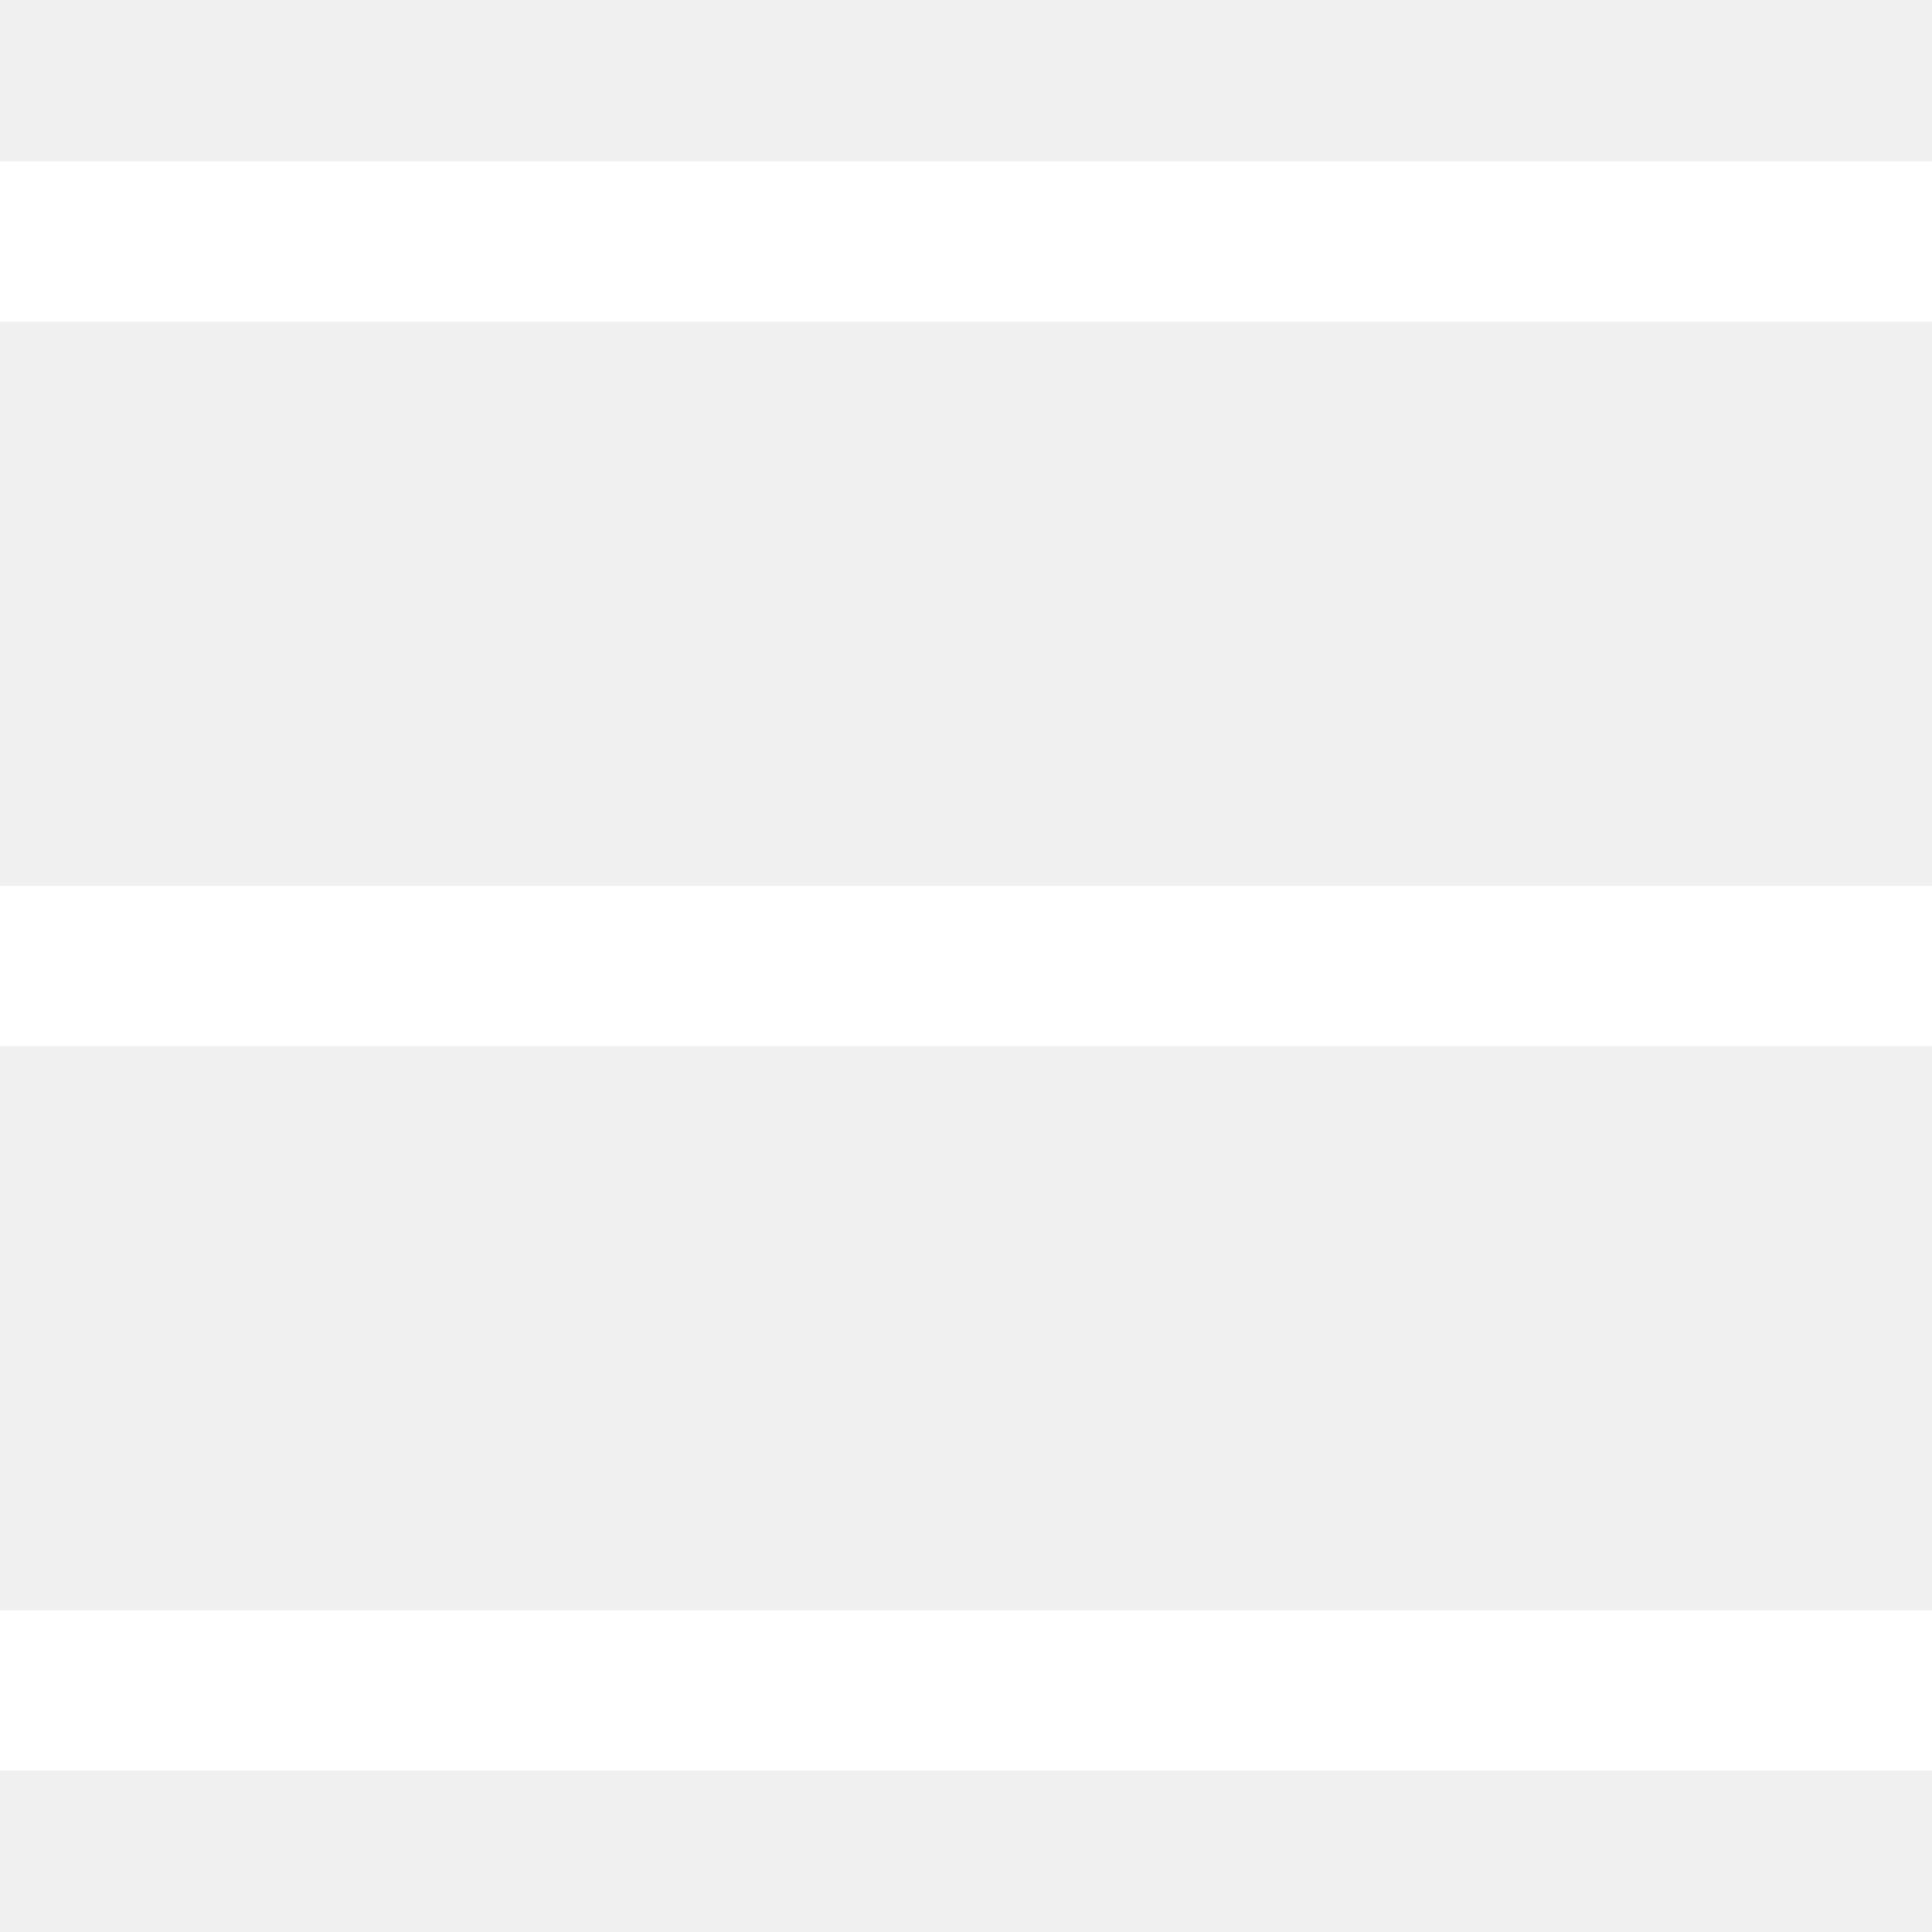
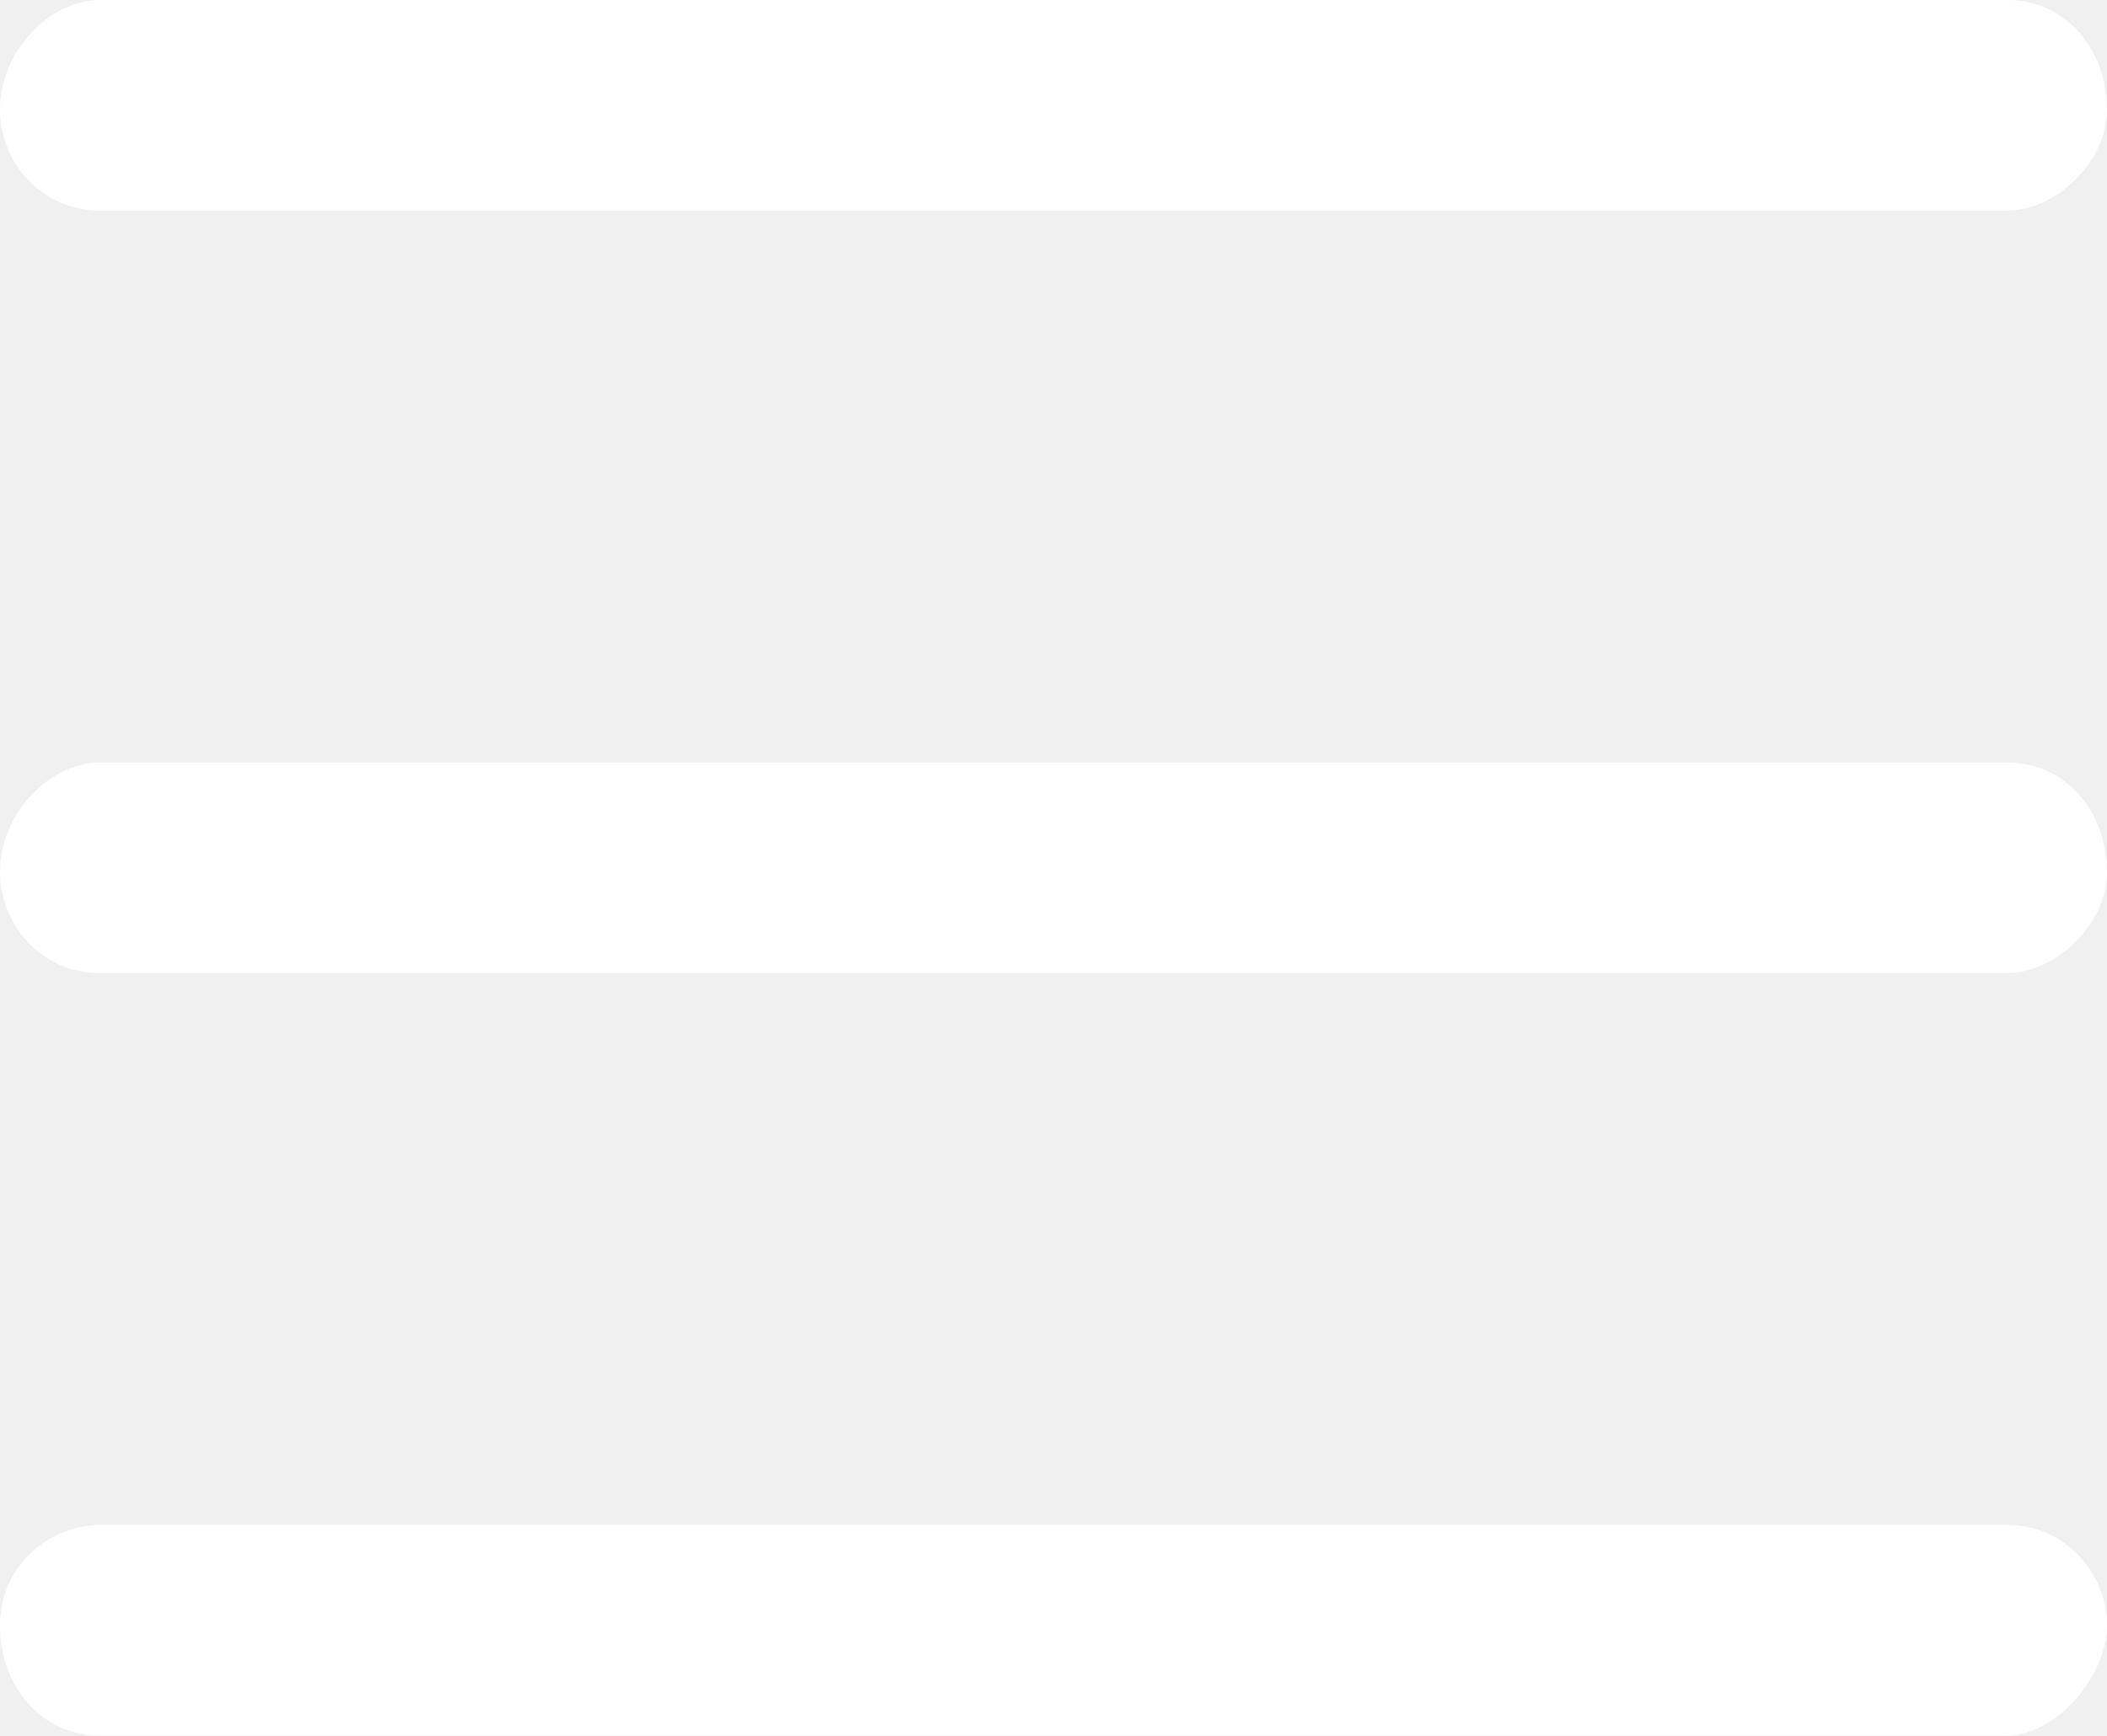
- <svg xmlns="http://www.w3.org/2000/svg" viewBox="0 0 24 24" version="1.1" width="48px" height="48px">
-   <g id="surface1">
-     <path fill="#fff" d="M 0 2 L 0 4 L 24 4 L 24 2 Z M 0 11 L 0 13 L 24 13 L 24 11 Z M 0 20 L 0 22 L 24 22 L 24 20 Z " />
+ <svg xmlns="http://www.w3.org/2000/svg" version="1.1" x="0px" y="0px" width="21px" height="17.3px" viewBox="0 0 21 17.3" style="enable-background:new 0 0 21 17.3;" xml:space="preserve">
+   <style type="text/css">
+ 	.st0{fill:#FFFFFF;}
+ </style>
+   <defs>
+ </defs>
+   <g id="UI-kit_1_">
+     <g id="Ui-kit_1_" transform="translate(-510, -2044)">
+       <g id="header-mobile_1_" transform="translate(240, 2038)">
+         <g id="header_1_" transform="translate(197, 17)">
+           <path id="Shape_11_" class="st0" d="M93-1.3H74c-0.6,0-1-0.5-1-1c0-0.6,0.5-1.1,1-1.1H93c0.6,0,1,0.5,1,1.1      C94-1.8,93.5-1.3,93-1.3z M93-8.9H74c-0.6,0-1-0.5-1-1c0-0.6,0.5-1.1,1-1.1H93c0.6,0,1,0.5,1,1.1C94-9.4,93.5-8.9,93-8.9z       M74,4.2H93c0.6,0,1,0.5,1,1s-0.5,1.1-1,1.1H74c-0.6,0-1-0.5-1-1.1S73.5,4.2,74,4.2z" />
+         </g>
+       </g>
+     </g>
  </g>
</svg>
